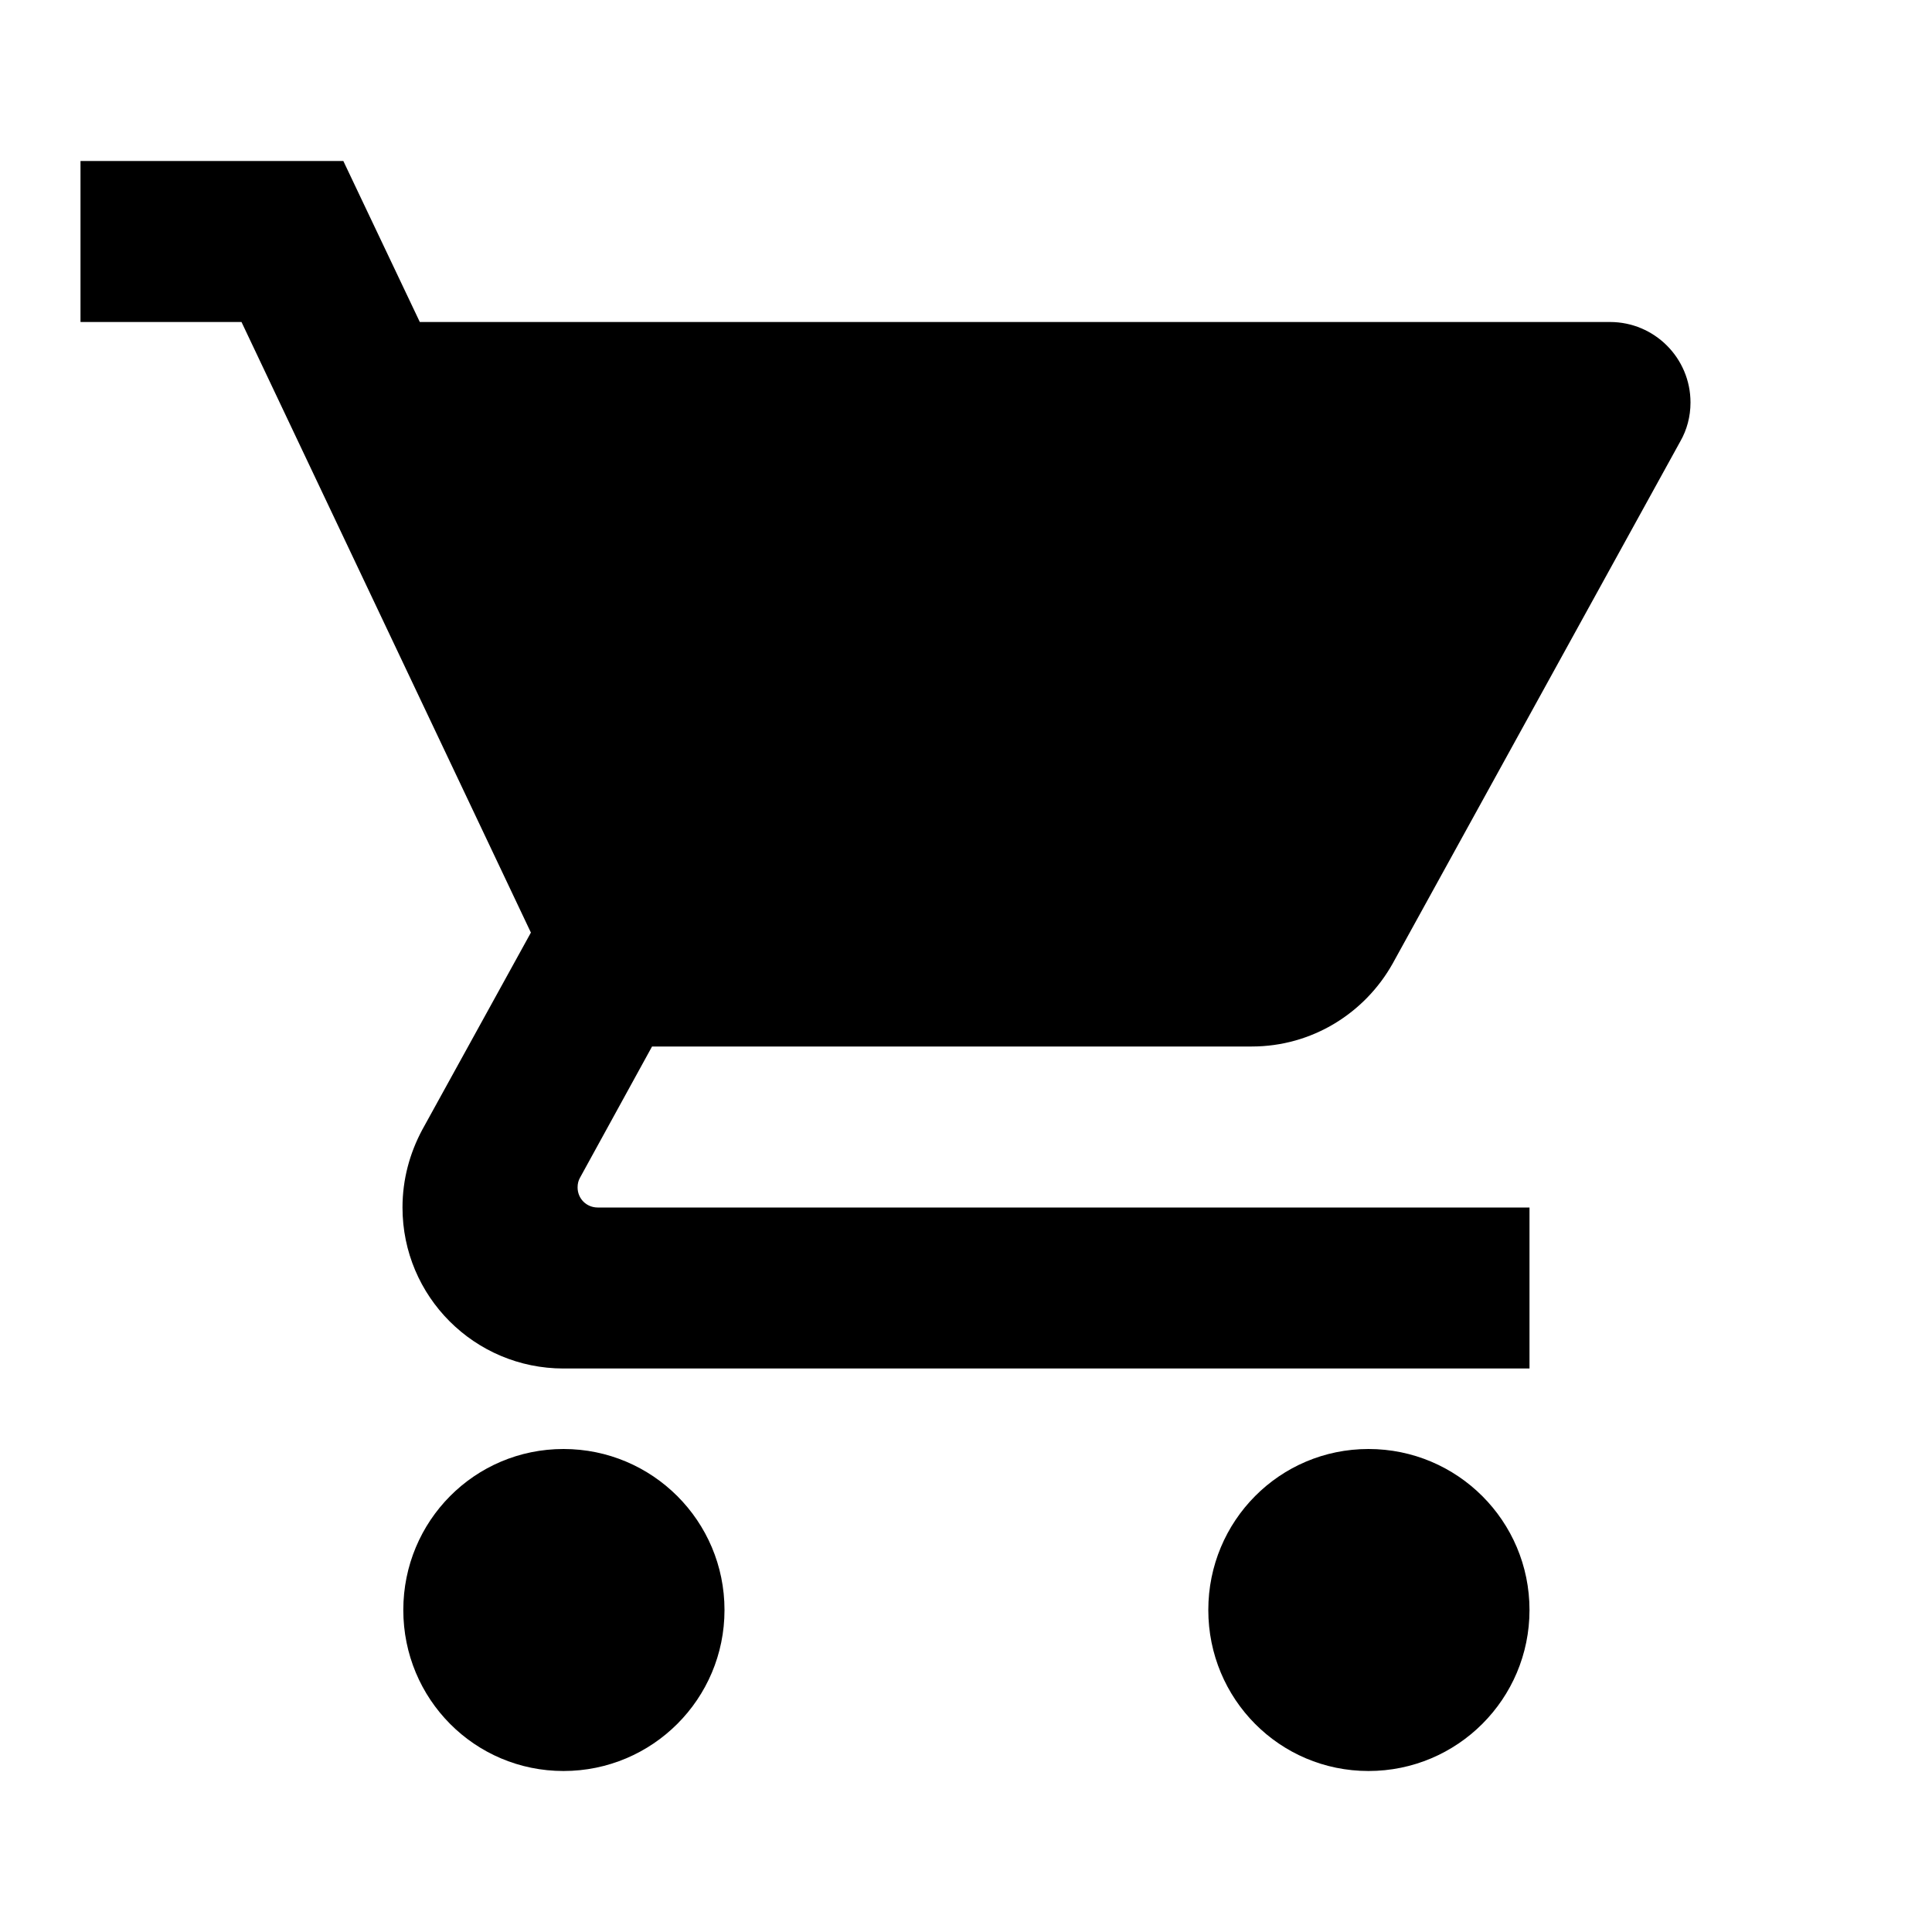
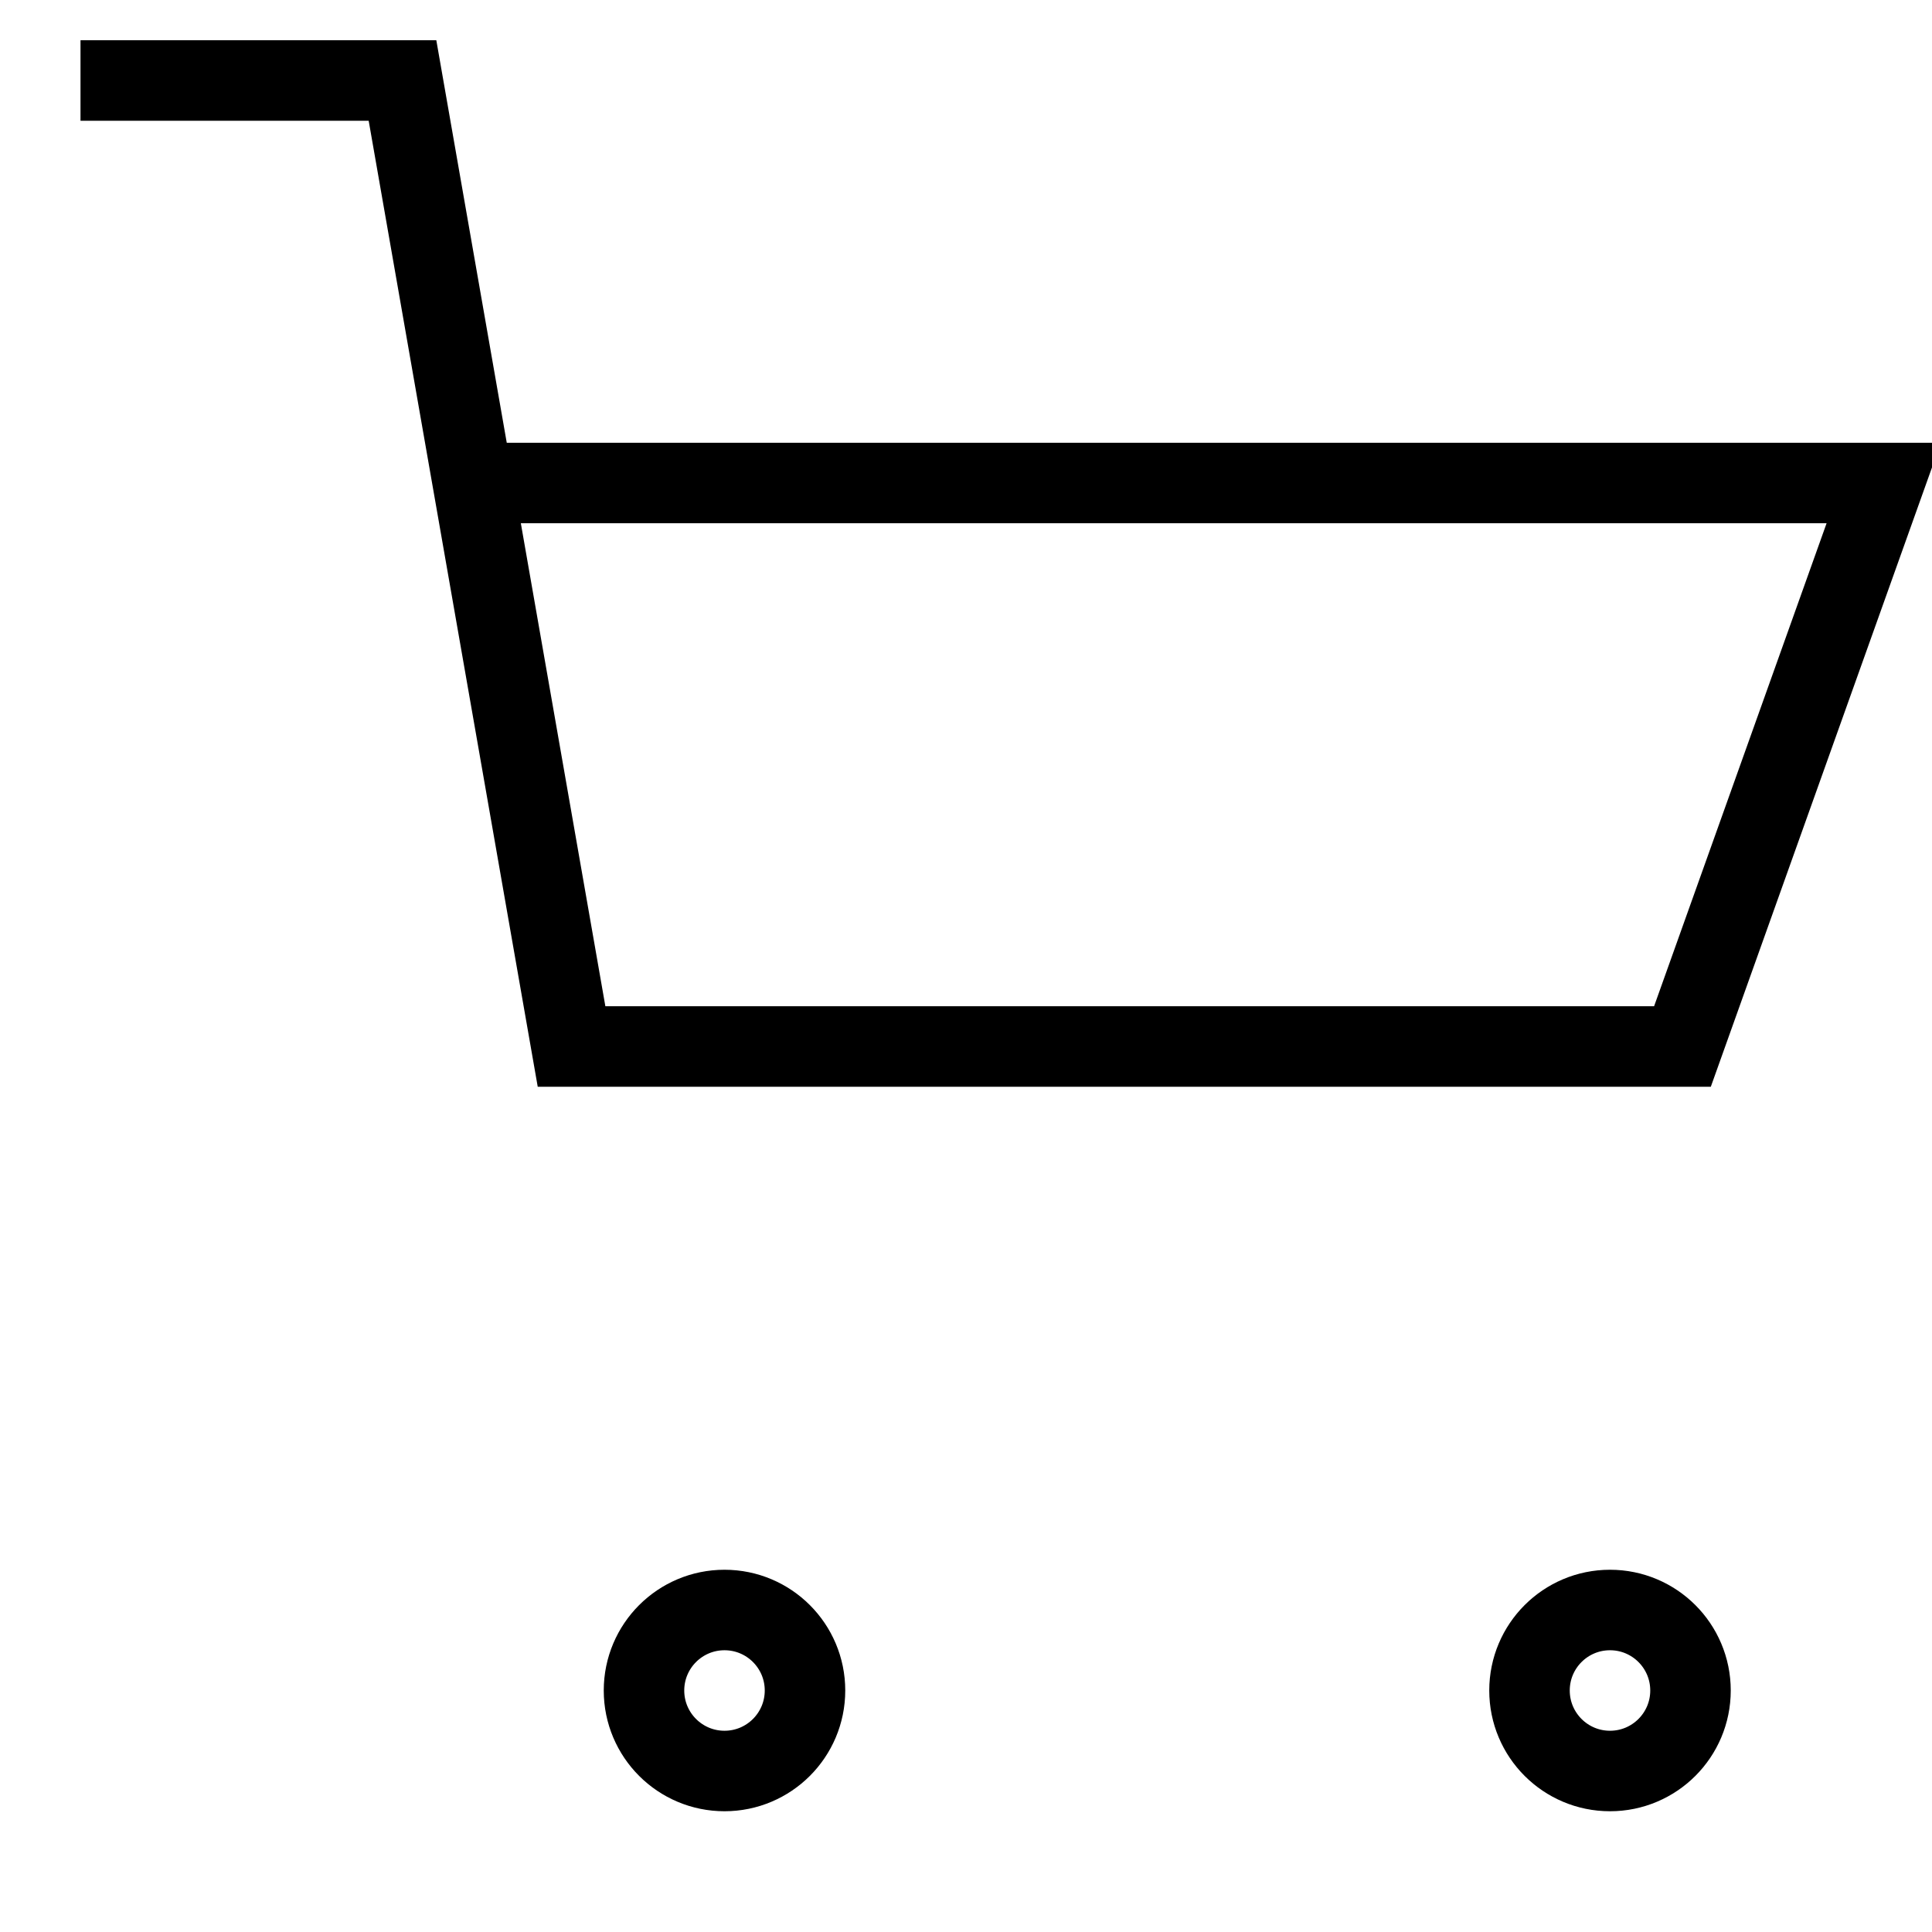
- <svg xmlns="http://www.w3.org/2000/svg" width="48" height="48">
-   <path d="M14 36c-2.21 0-3.98 1.79-3.98 4s1.77 4 3.98 4 4-1.79 4-4-1.79-4-4-4zM2 4v4h4l7.19 15.17-2.7 4.9c-.31.58-.49 1.23-.49 1.93 0 2.21 1.79 4 4 4h24v-4H14.85c-.28 0-.5-.22-.5-.5 0-.09.02-.17.06-.24L16.2 26h14.9c1.5 0 2.81-.83 3.5-2.06l7.15-12.98c.16-.28.25-.61.25-.96a2 2 0 0 0-2-2H10.43l-1.9-4H2zm32 32c-2.21 0-3.98 1.79-3.98 4s1.77 4 3.98 4 4-1.79 4-4-1.79-4-4-4z" />
-   <path fill="none" d="M0 0h48v48H0z" />
+ <svg xmlns="http://www.w3.org/2000/svg" width="24" height="24" viewBox="0 0 24 24" fill="none" stroke="currentColor" strokeWidth="2" strokeLinecap="round" strokeLinejoin="round">
+   <circle cx="9" cy="21" r="1" />
+   <circle cx="20" cy="21" r="1" />
+   <path d="M1 1h4l2.1 12h13.8l2.5-7H6" />
</svg>
